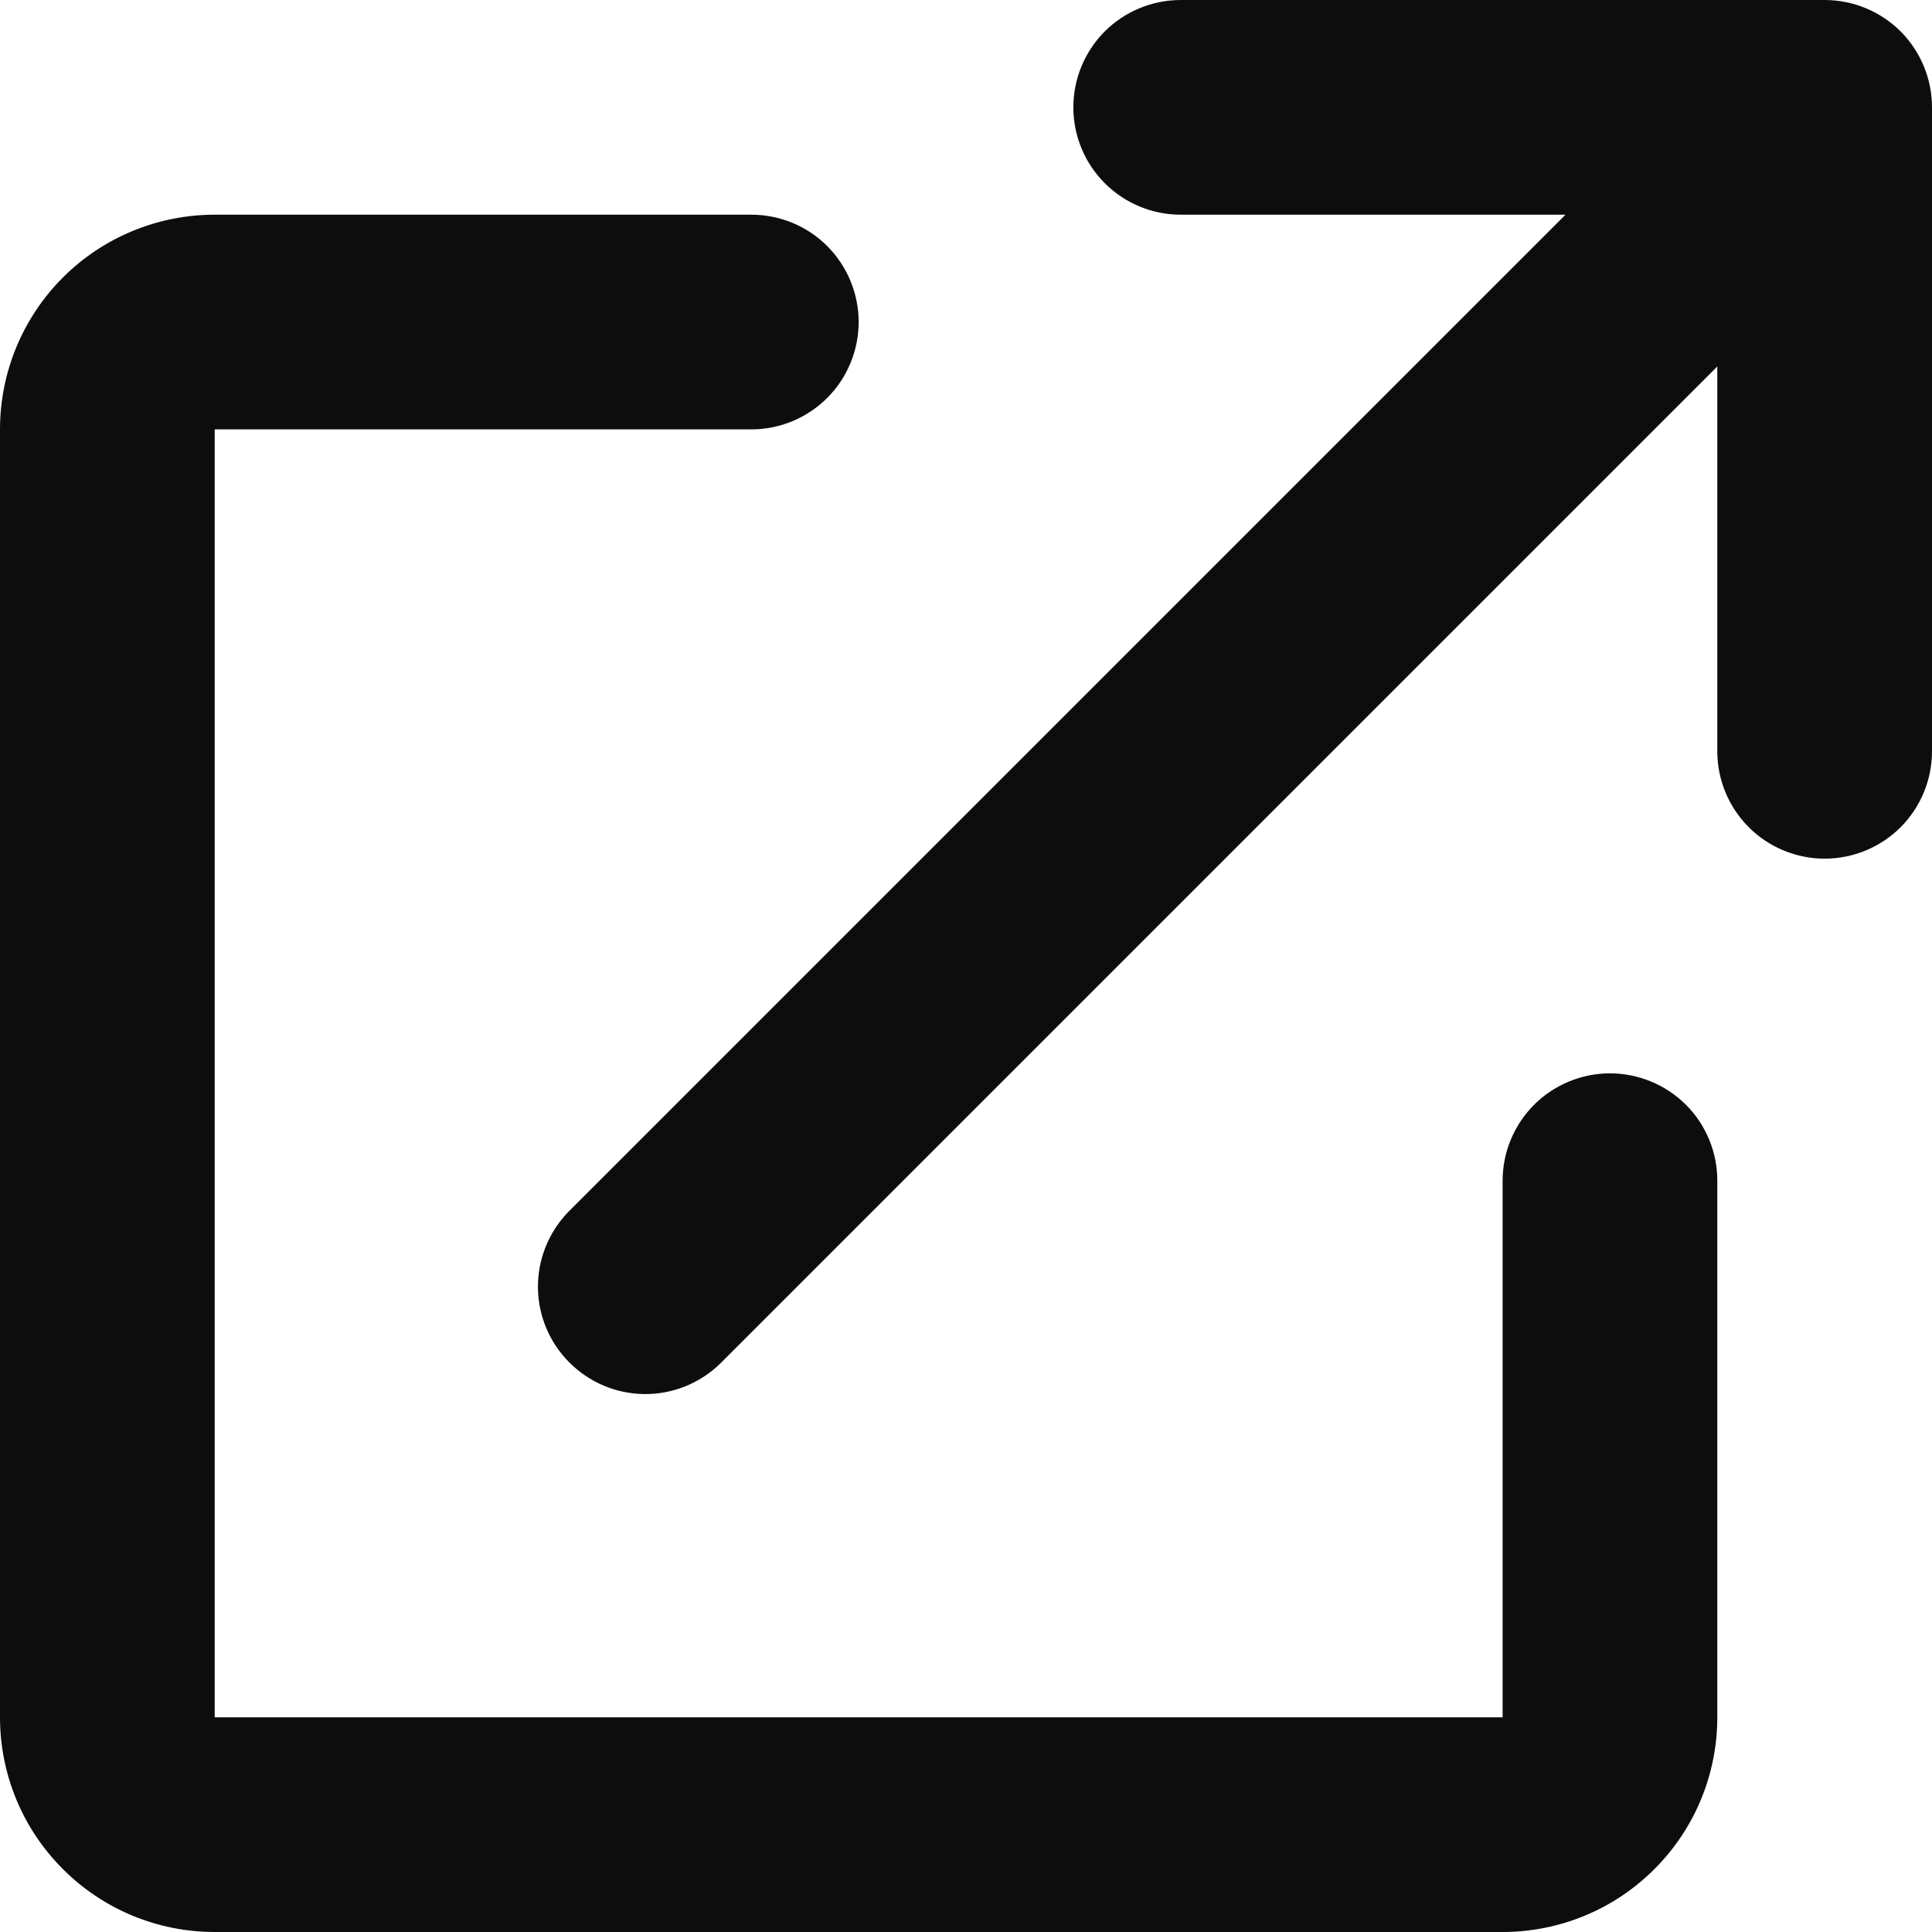
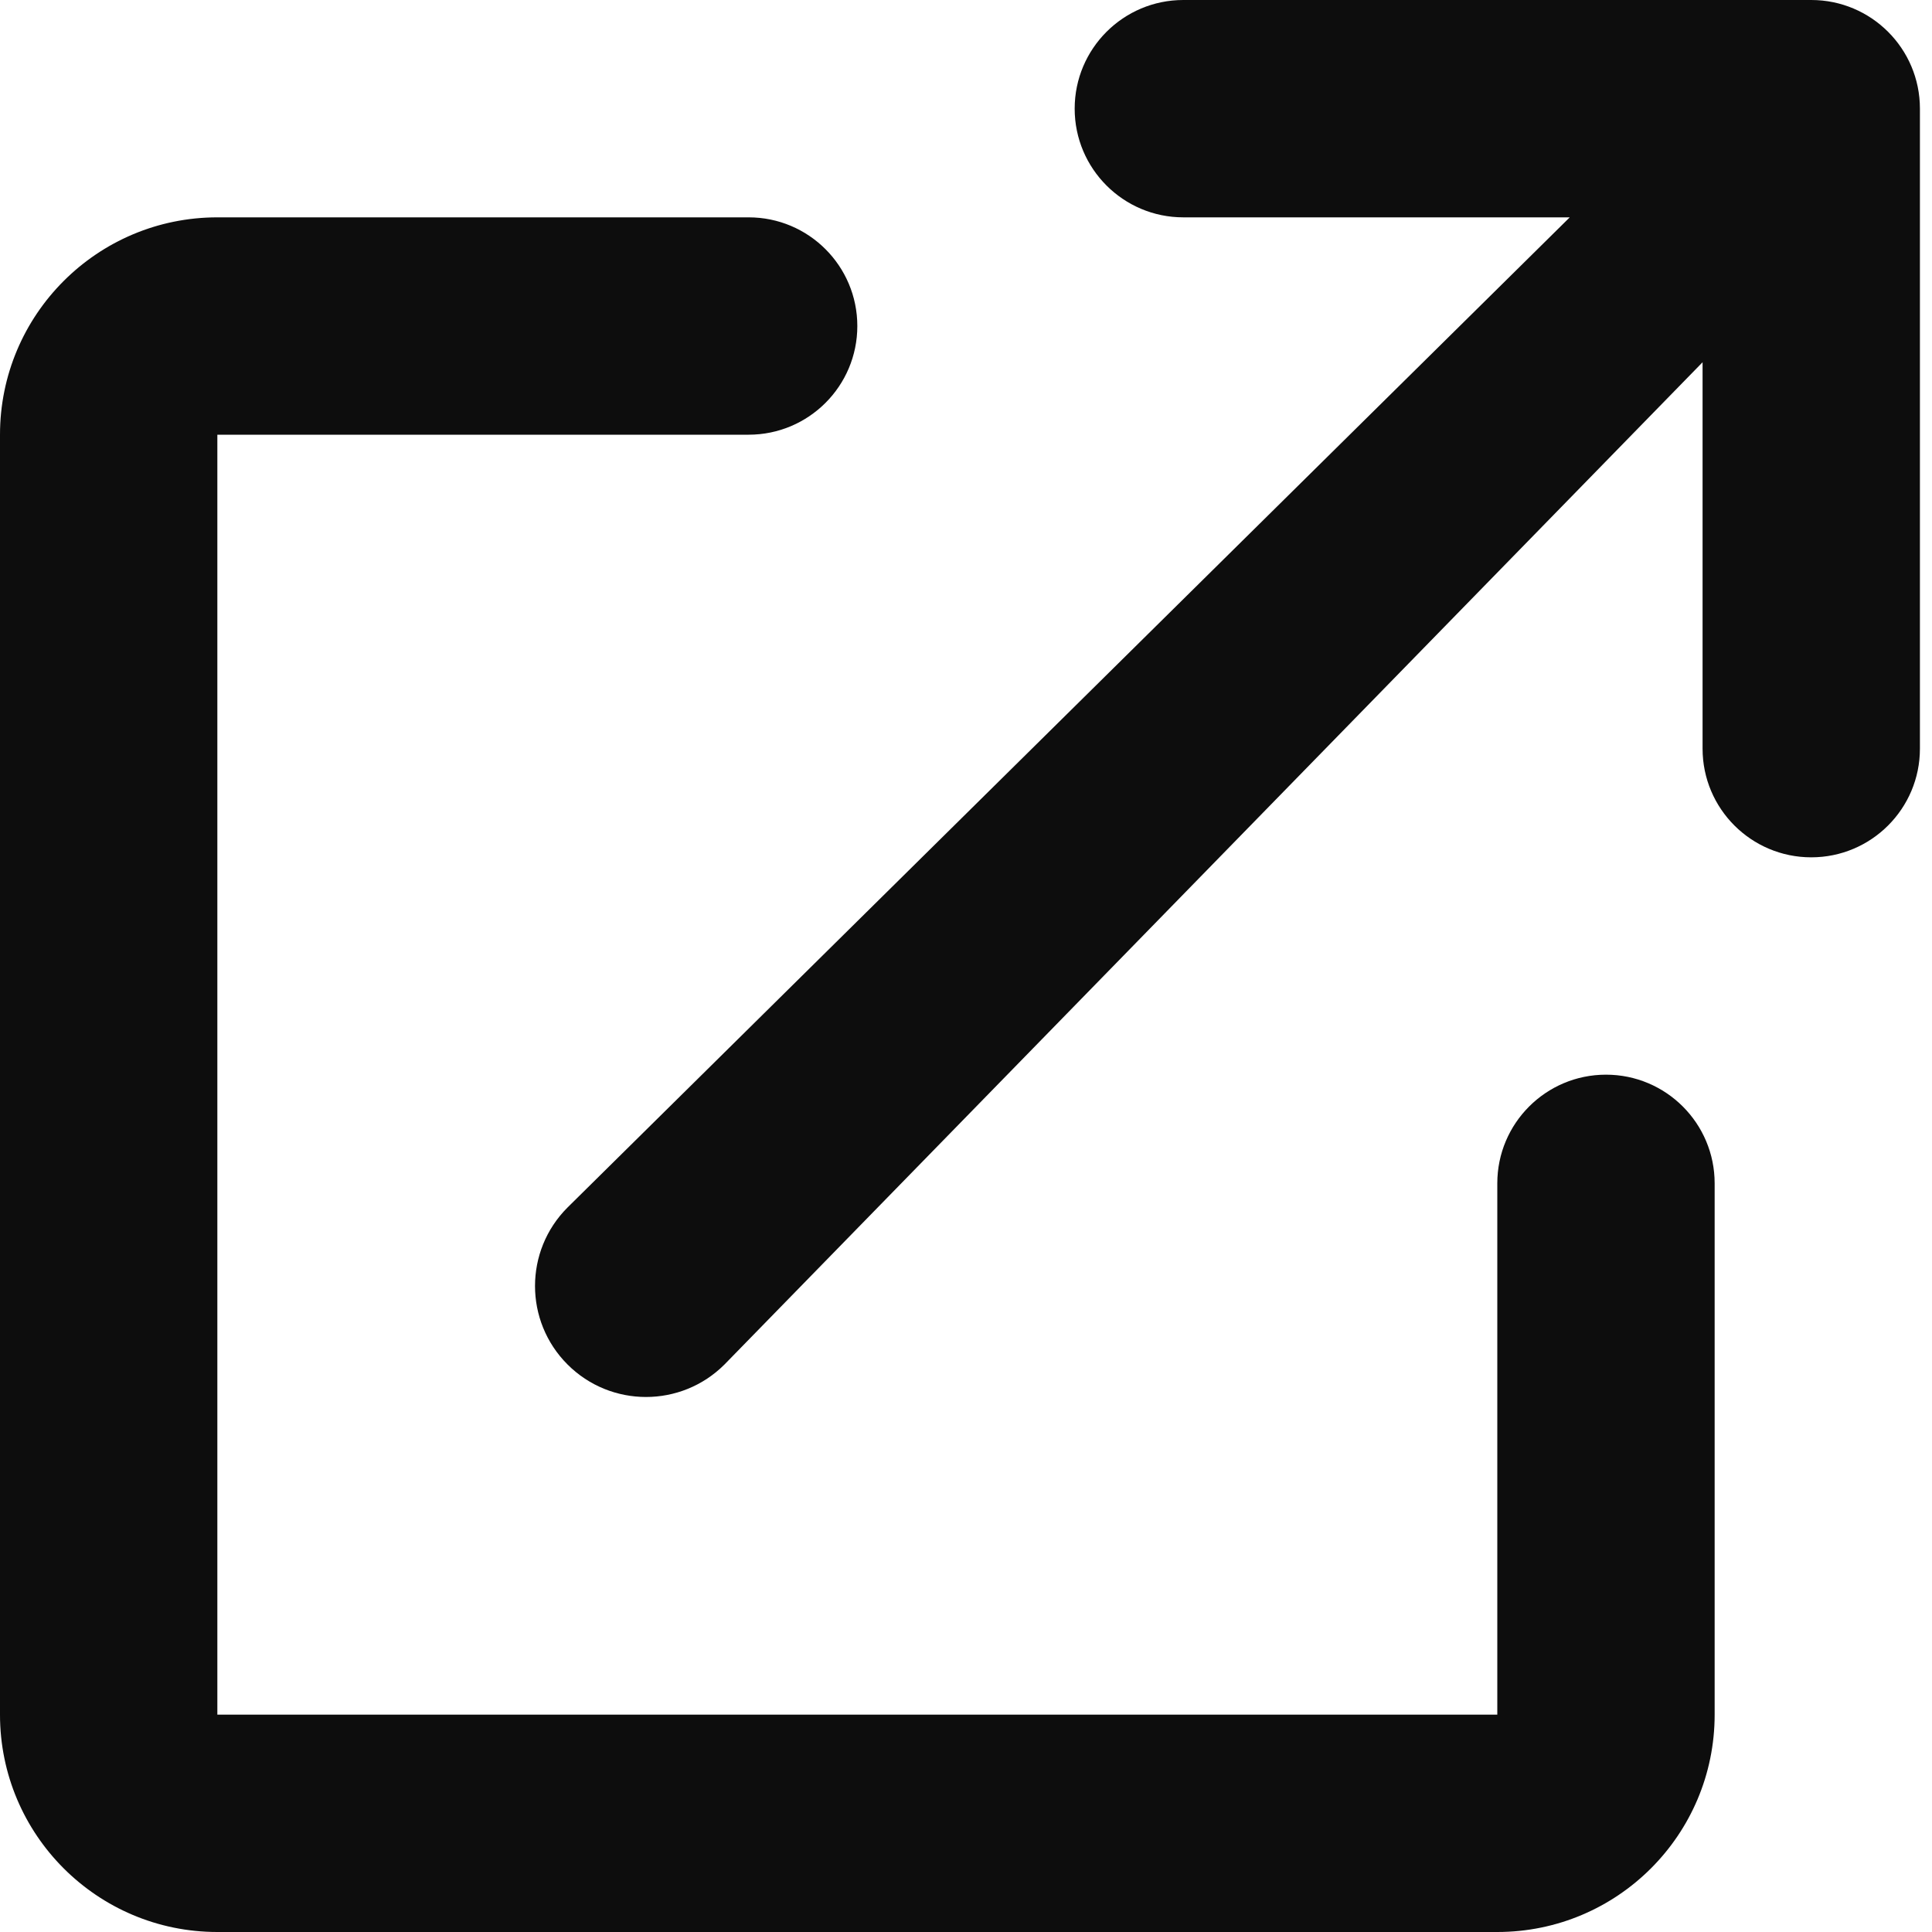
- <svg xmlns="http://www.w3.org/2000/svg" width="16" height="16" viewBox="0 0 16 16" fill="none">
-   <path d="M9.778 1.778C9.542 1.778 9.316 1.684 9.149 1.517C8.983 1.351 8.889 1.125 8.889 0.889C8.889 0.653 8.983 0.427 9.149 0.26C9.316 0.094 9.542 0 9.778 0H15.111C15.347 0 15.573 0.094 15.74 0.26C15.906 0.427 16 0.653 16 0.889V6.222C16 6.458 15.906 6.684 15.74 6.851C15.573 7.017 15.347 7.111 15.111 7.111C14.875 7.111 14.649 7.017 14.483 6.851C14.316 6.684 14.222 6.458 14.222 6.222V3.035L5.962 11.295C5.794 11.457 5.57 11.547 5.337 11.545C5.103 11.543 4.881 11.449 4.716 11.284C4.551 11.12 4.457 10.896 4.455 10.664C4.453 10.43 4.543 10.206 4.705 10.038L12.965 1.778H9.778ZM0 3.556C0 3.084 0.187 2.632 0.521 2.298C0.854 1.965 1.306 1.778 1.778 1.778H6.222C6.458 1.778 6.684 1.871 6.851 2.038C7.017 2.205 7.111 2.431 7.111 2.667C7.111 2.902 7.017 3.129 6.851 3.295C6.684 3.462 6.458 3.556 6.222 3.556H1.778V14.222H12.444V9.778C12.444 9.542 12.538 9.316 12.705 9.149C12.871 8.983 13.098 8.889 13.333 8.889C13.569 8.889 13.795 8.983 13.962 9.149C14.129 9.316 14.222 9.542 14.222 9.778V14.222C14.222 14.694 14.035 15.146 13.701 15.479C13.368 15.813 12.916 16 12.444 16H1.778C1.306 16 0.854 15.813 0.521 15.479C0.187 15.146 0 14.694 0 14.222V3.556Z" fill="#0D0D0D" />
+ <svg xmlns="http://www.w3.org/2000/svg" width="16" height="16" fill="none">
+   <path d="M9.8 1.8a.9.9 0 1 1 0-1.8H15a.9.9 0 0 1 .9.9v5.3a.9.9 0 1 1-1.8 0V3L6 11.3A.9.9 0 0 1 4.7 10L13 1.8H9.8ZM0 3.6a1.8 1.8 0 0 1 1.8-1.8h4.4a.9.9 0 1 1 0 1.8H1.8v10.6h10.6V9.8a.9.9 0 0 1 1.8 0v4.4a1.8 1.8 0 0 1-1.8 1.8H1.8A1.8 1.8 0 0 1 0 14.2V3.6Z" fill="#0D0D0D" />
</svg>
